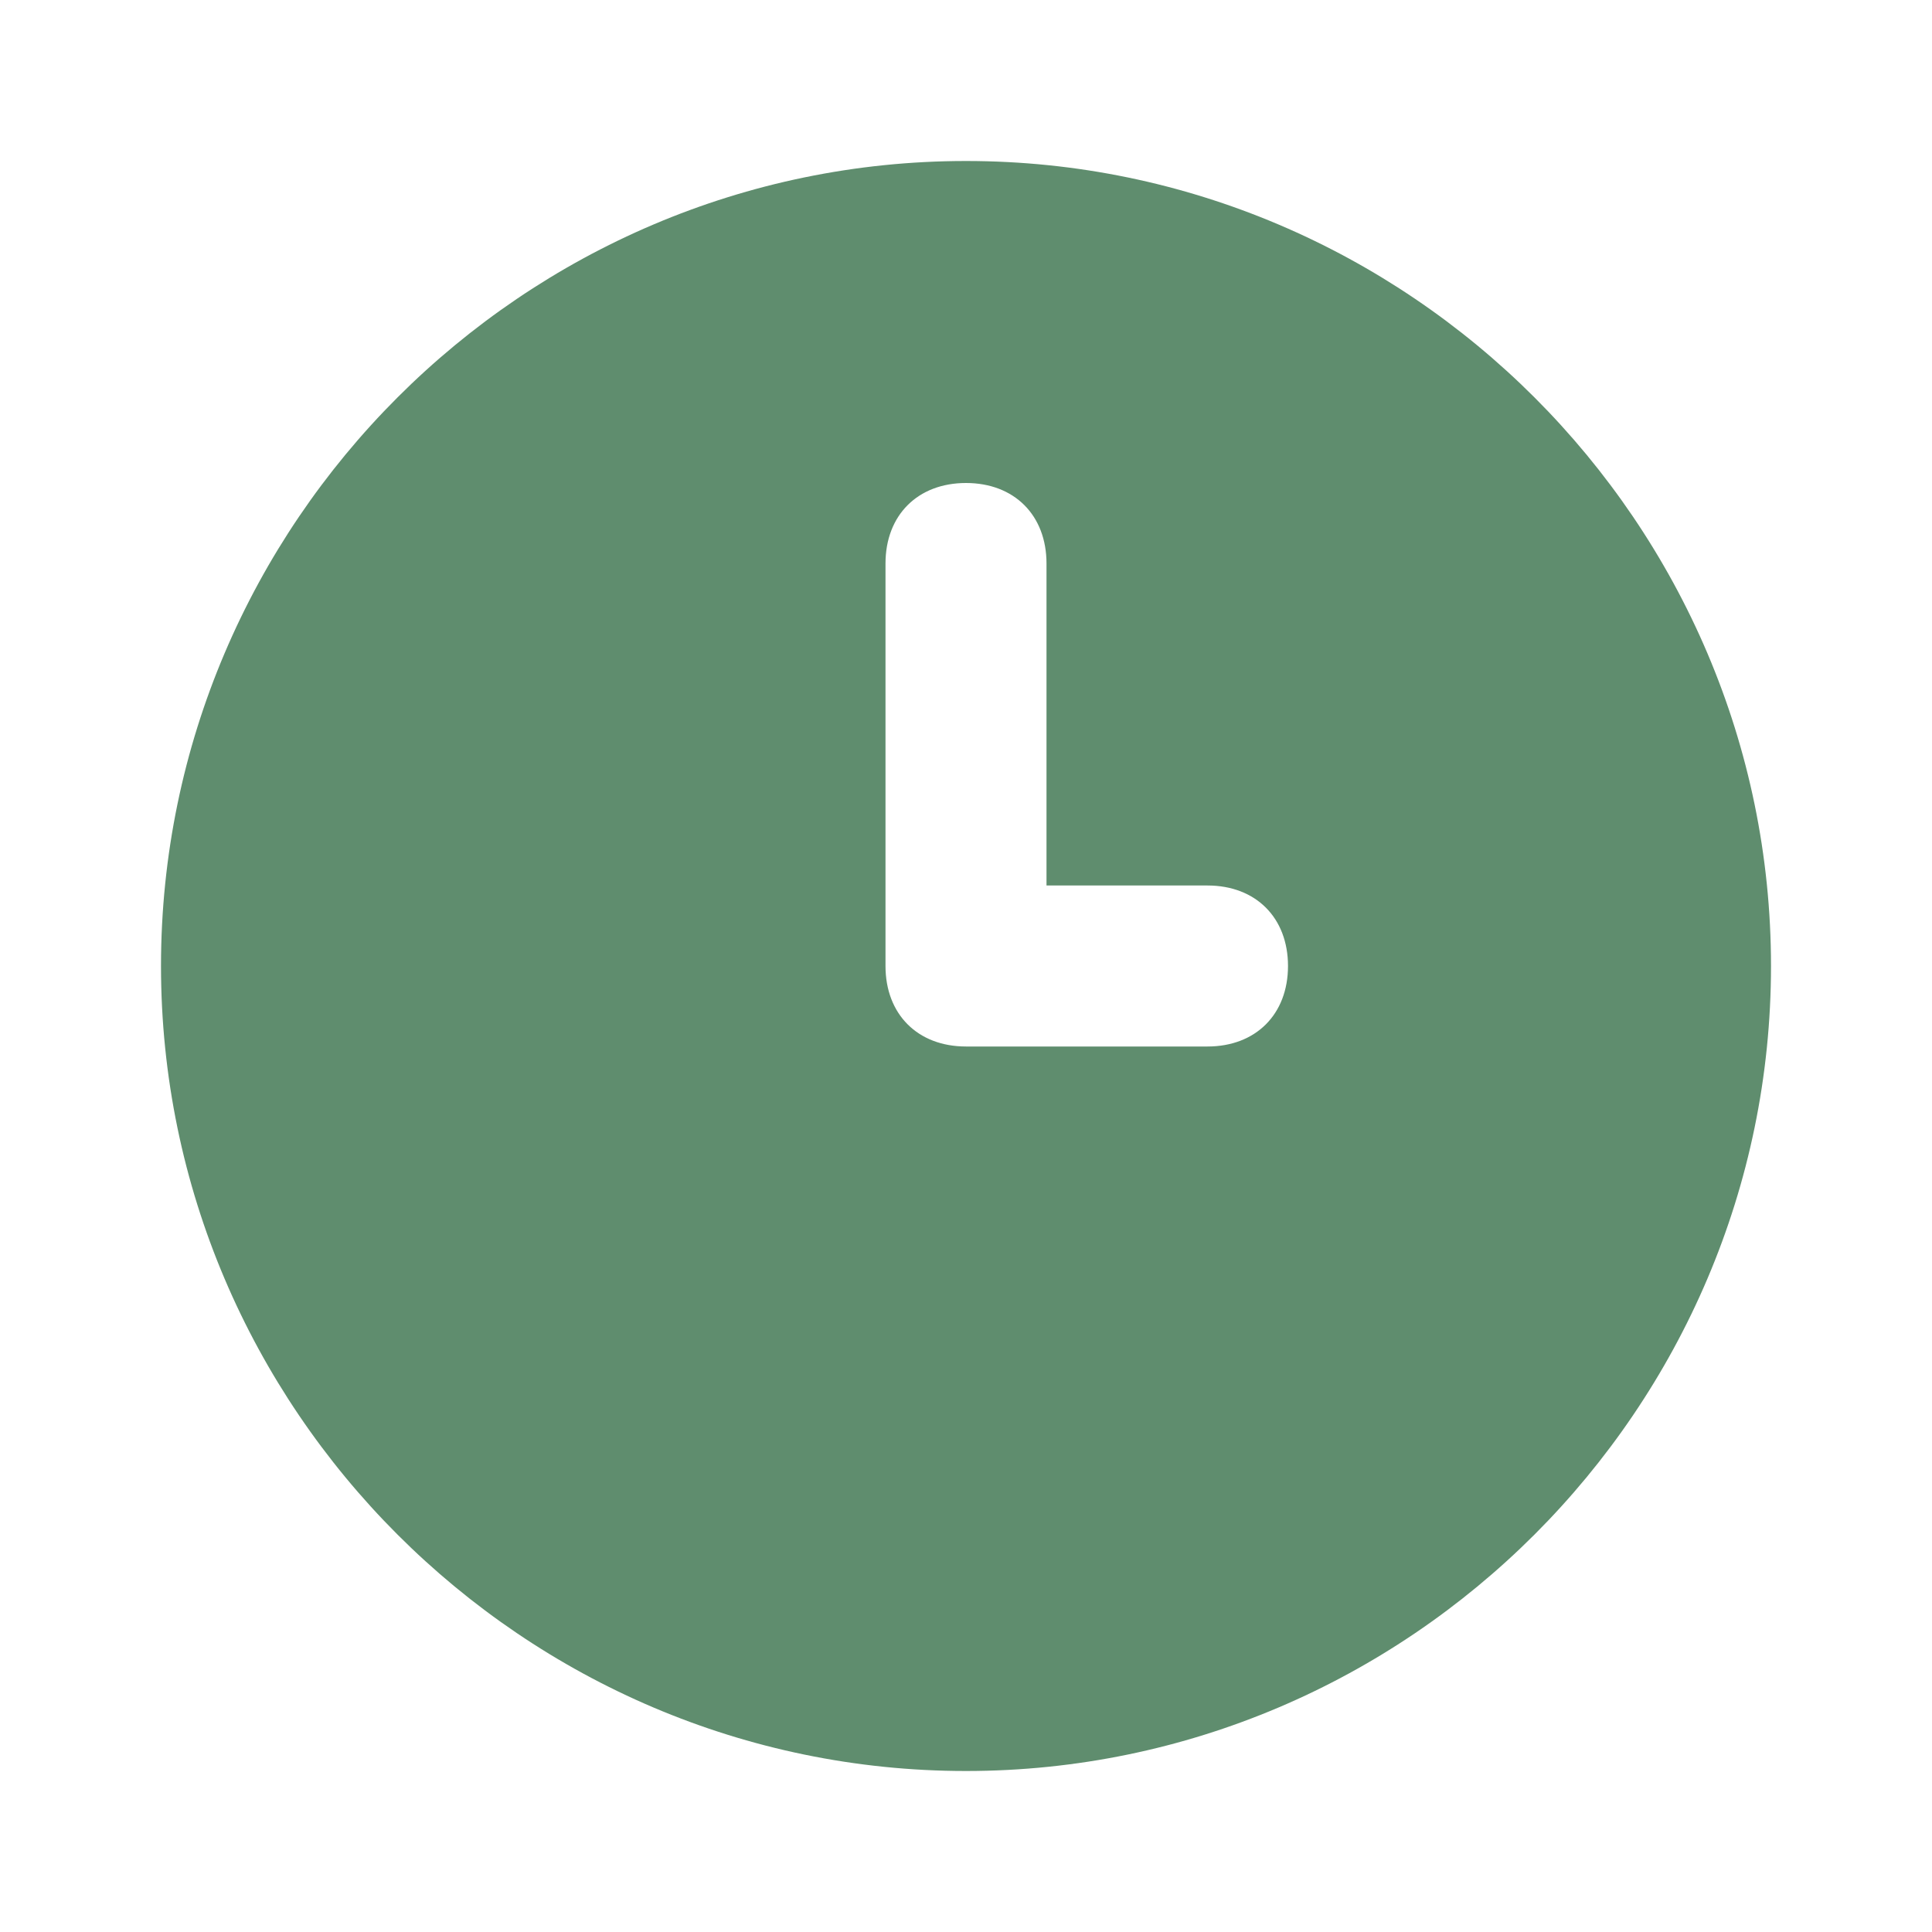
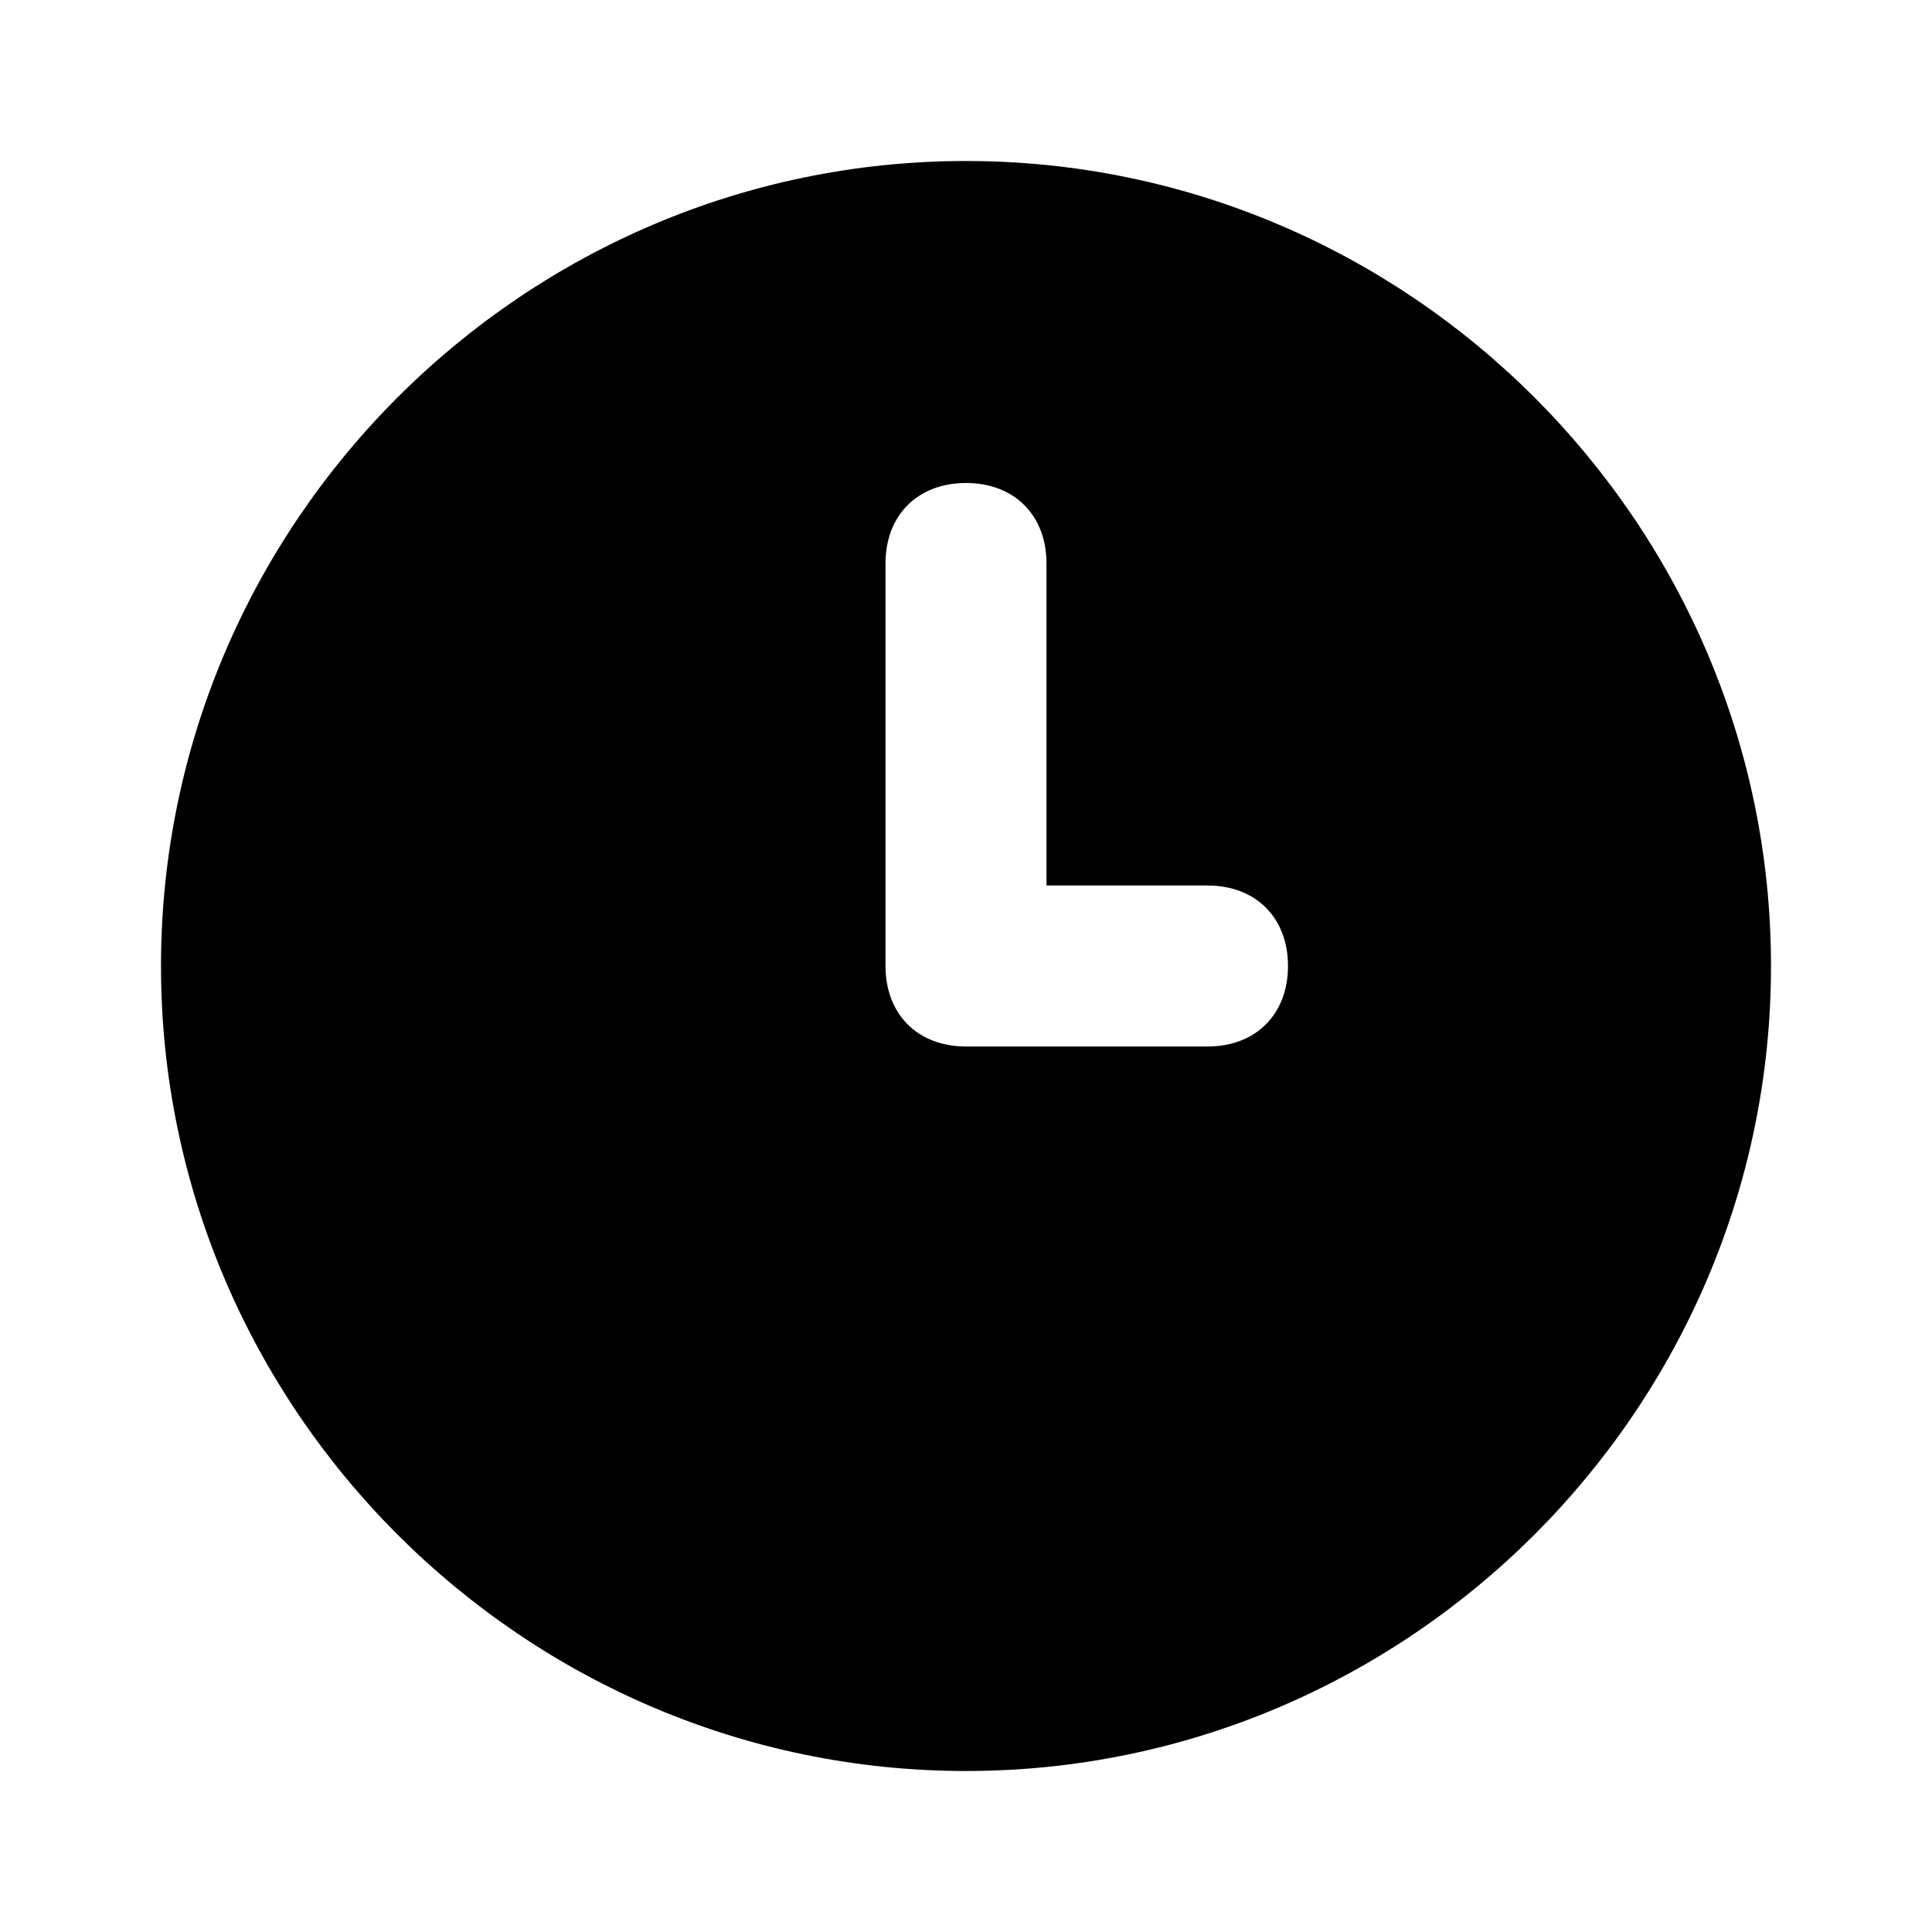
- <svg xmlns="http://www.w3.org/2000/svg" width="24" height="24" viewBox="0 0 24 24" fill="none">
-   <path d="M12 2C6.5 2 2 6.5 2 12C2 17.5 6.5 22 12 22C17.5 22 22 17.5 22 12C22 6.5 17.5 2 12 2ZM15 13H12C11.4 13 11 12.6 11 12V7C11 6.4 11.4 6 12 6C12.6 6 13 6.4 13 7V11H15C15.6 11 16 11.4 16 12C16 12.6 15.6 13 15 13Z" fill="#5F8D6E" />
+ <svg xmlns="http://www.w3.org/2000/svg" width="24" height="24" viewBox="0 0 24 24">
+   <path d="M12 2C6.5 2 2 6.5 2 12C2 17.5 6.5 22 12 22C17.5 22 22 17.5 22 12C22 6.5 17.5 2 12 2ZM15 13H12C11.4 13 11 12.6 11 12V7C11 6.4 11.4 6 12 6C12.6 6 13 6.4 13 7V11H15C15.6 11 16 11.4 16 12C16 12.6 15.6 13 15 13Z" />
</svg>
